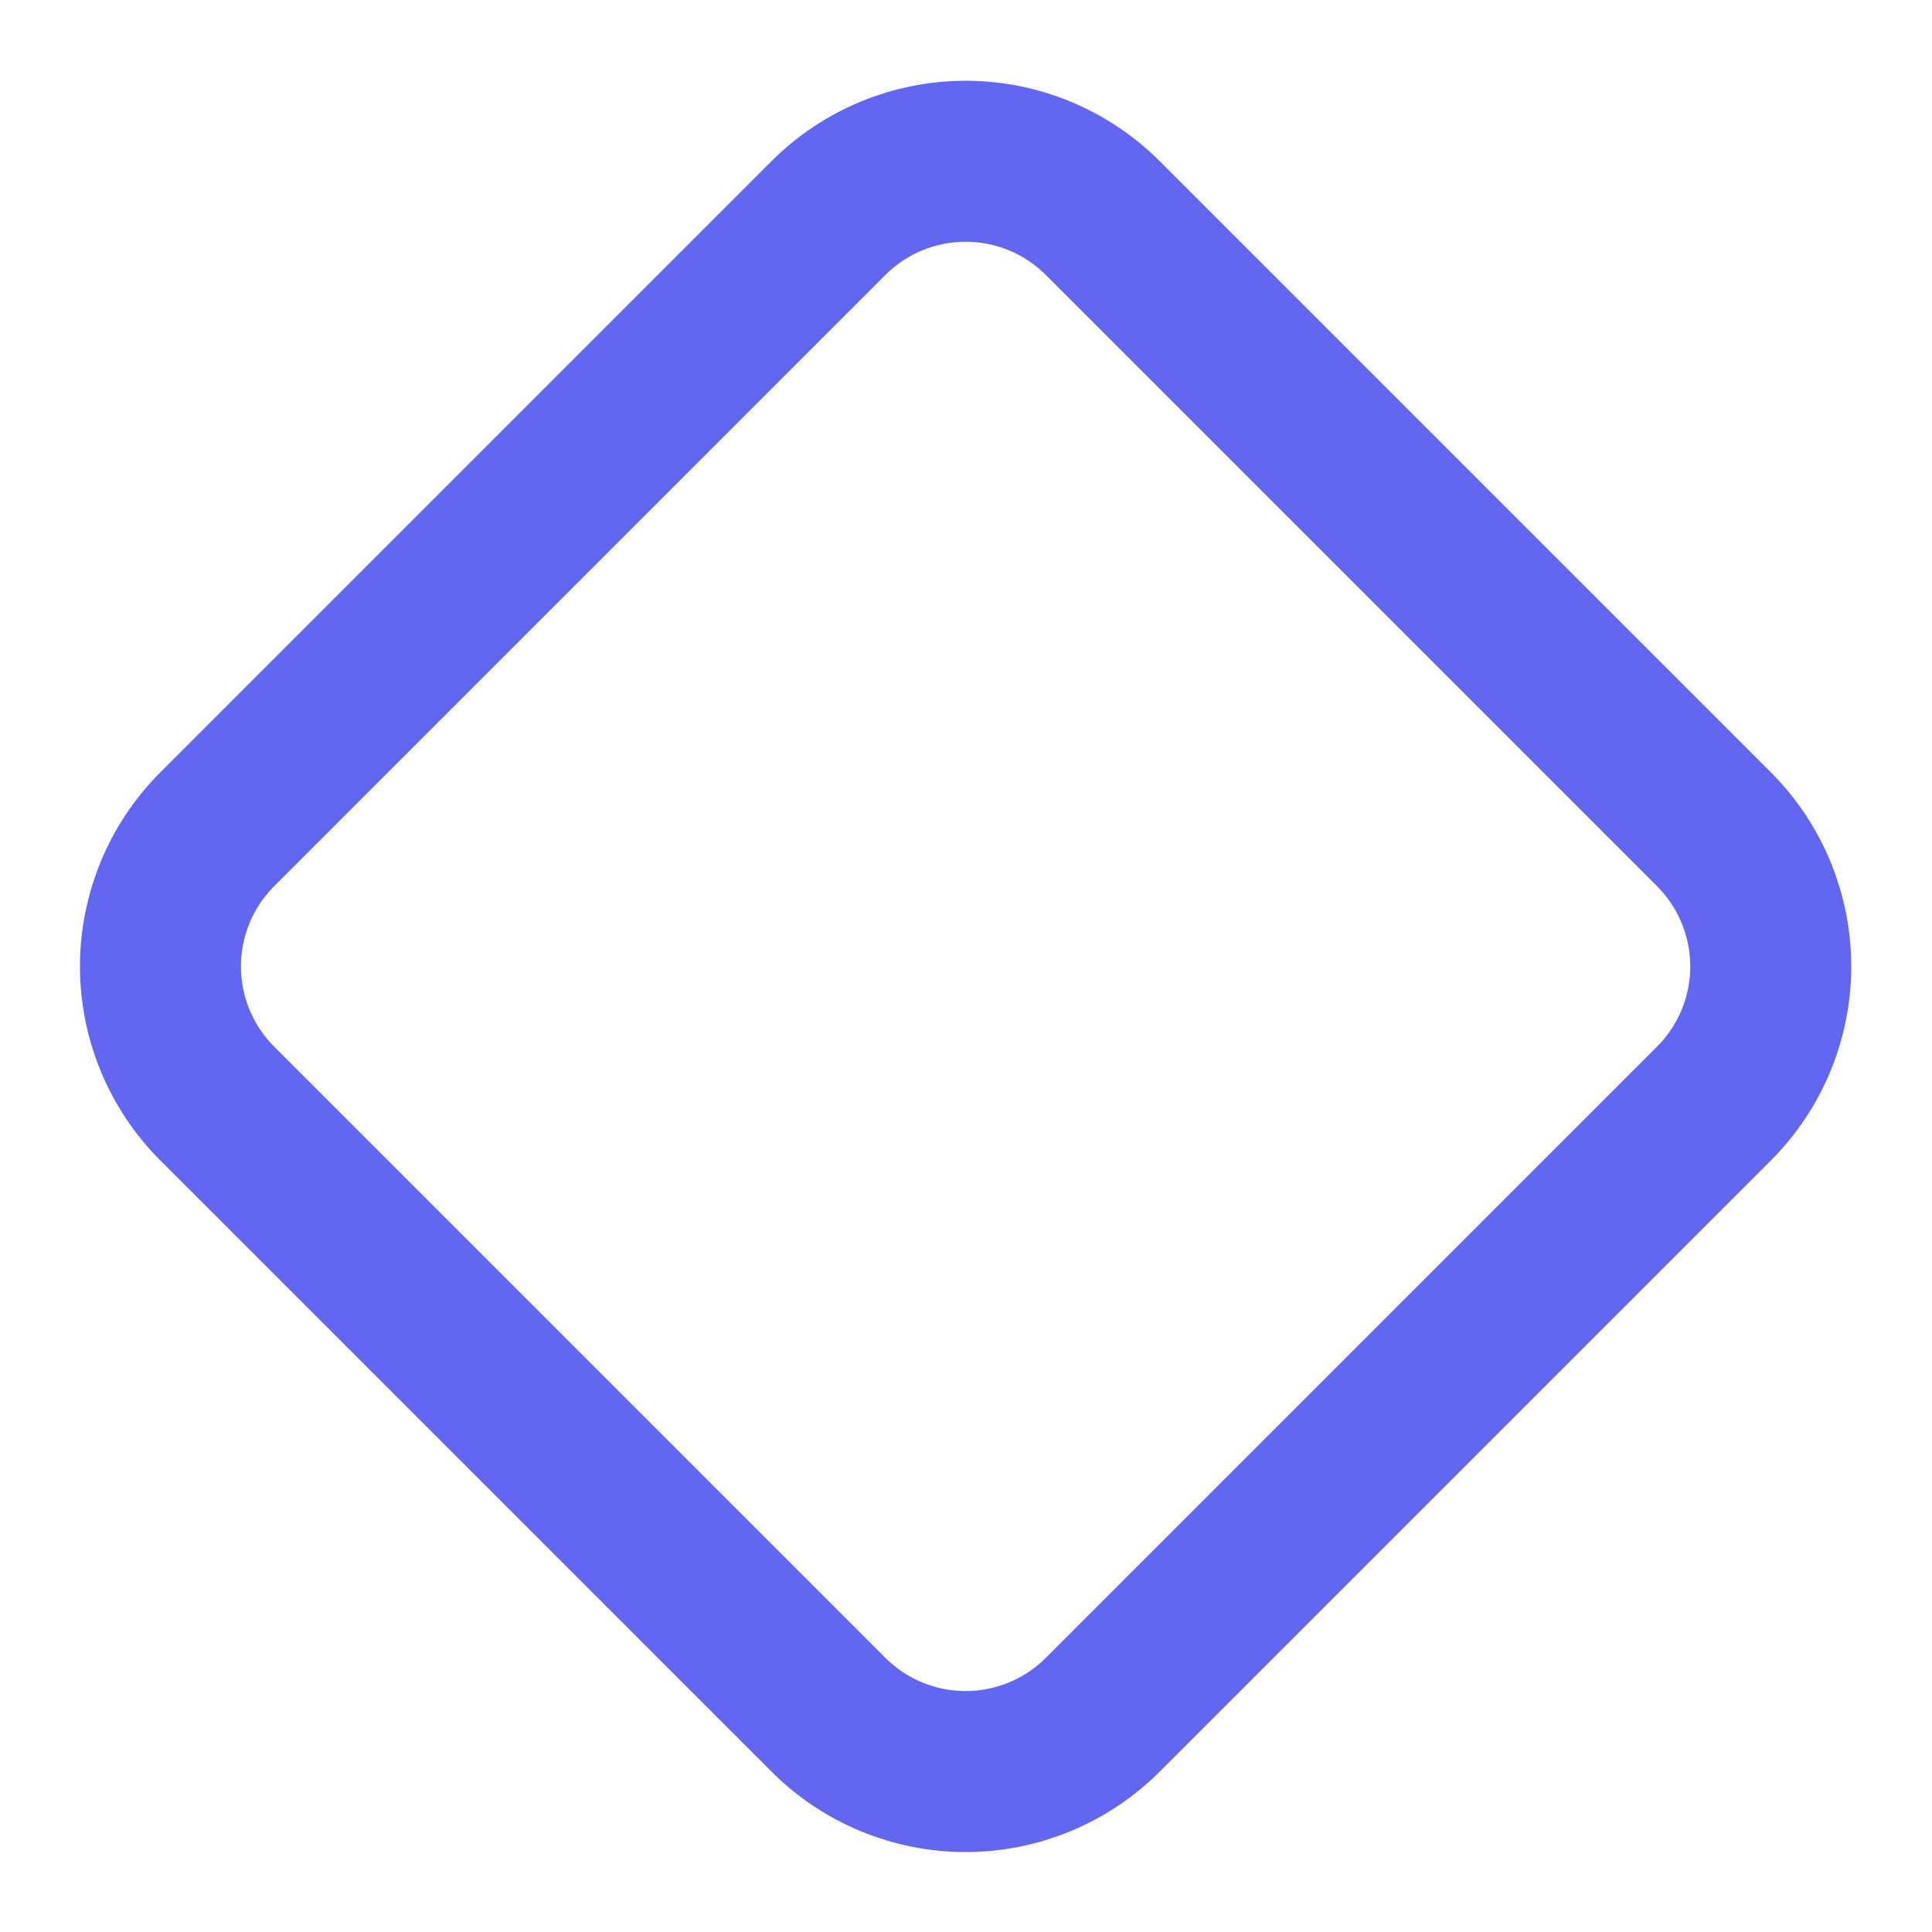
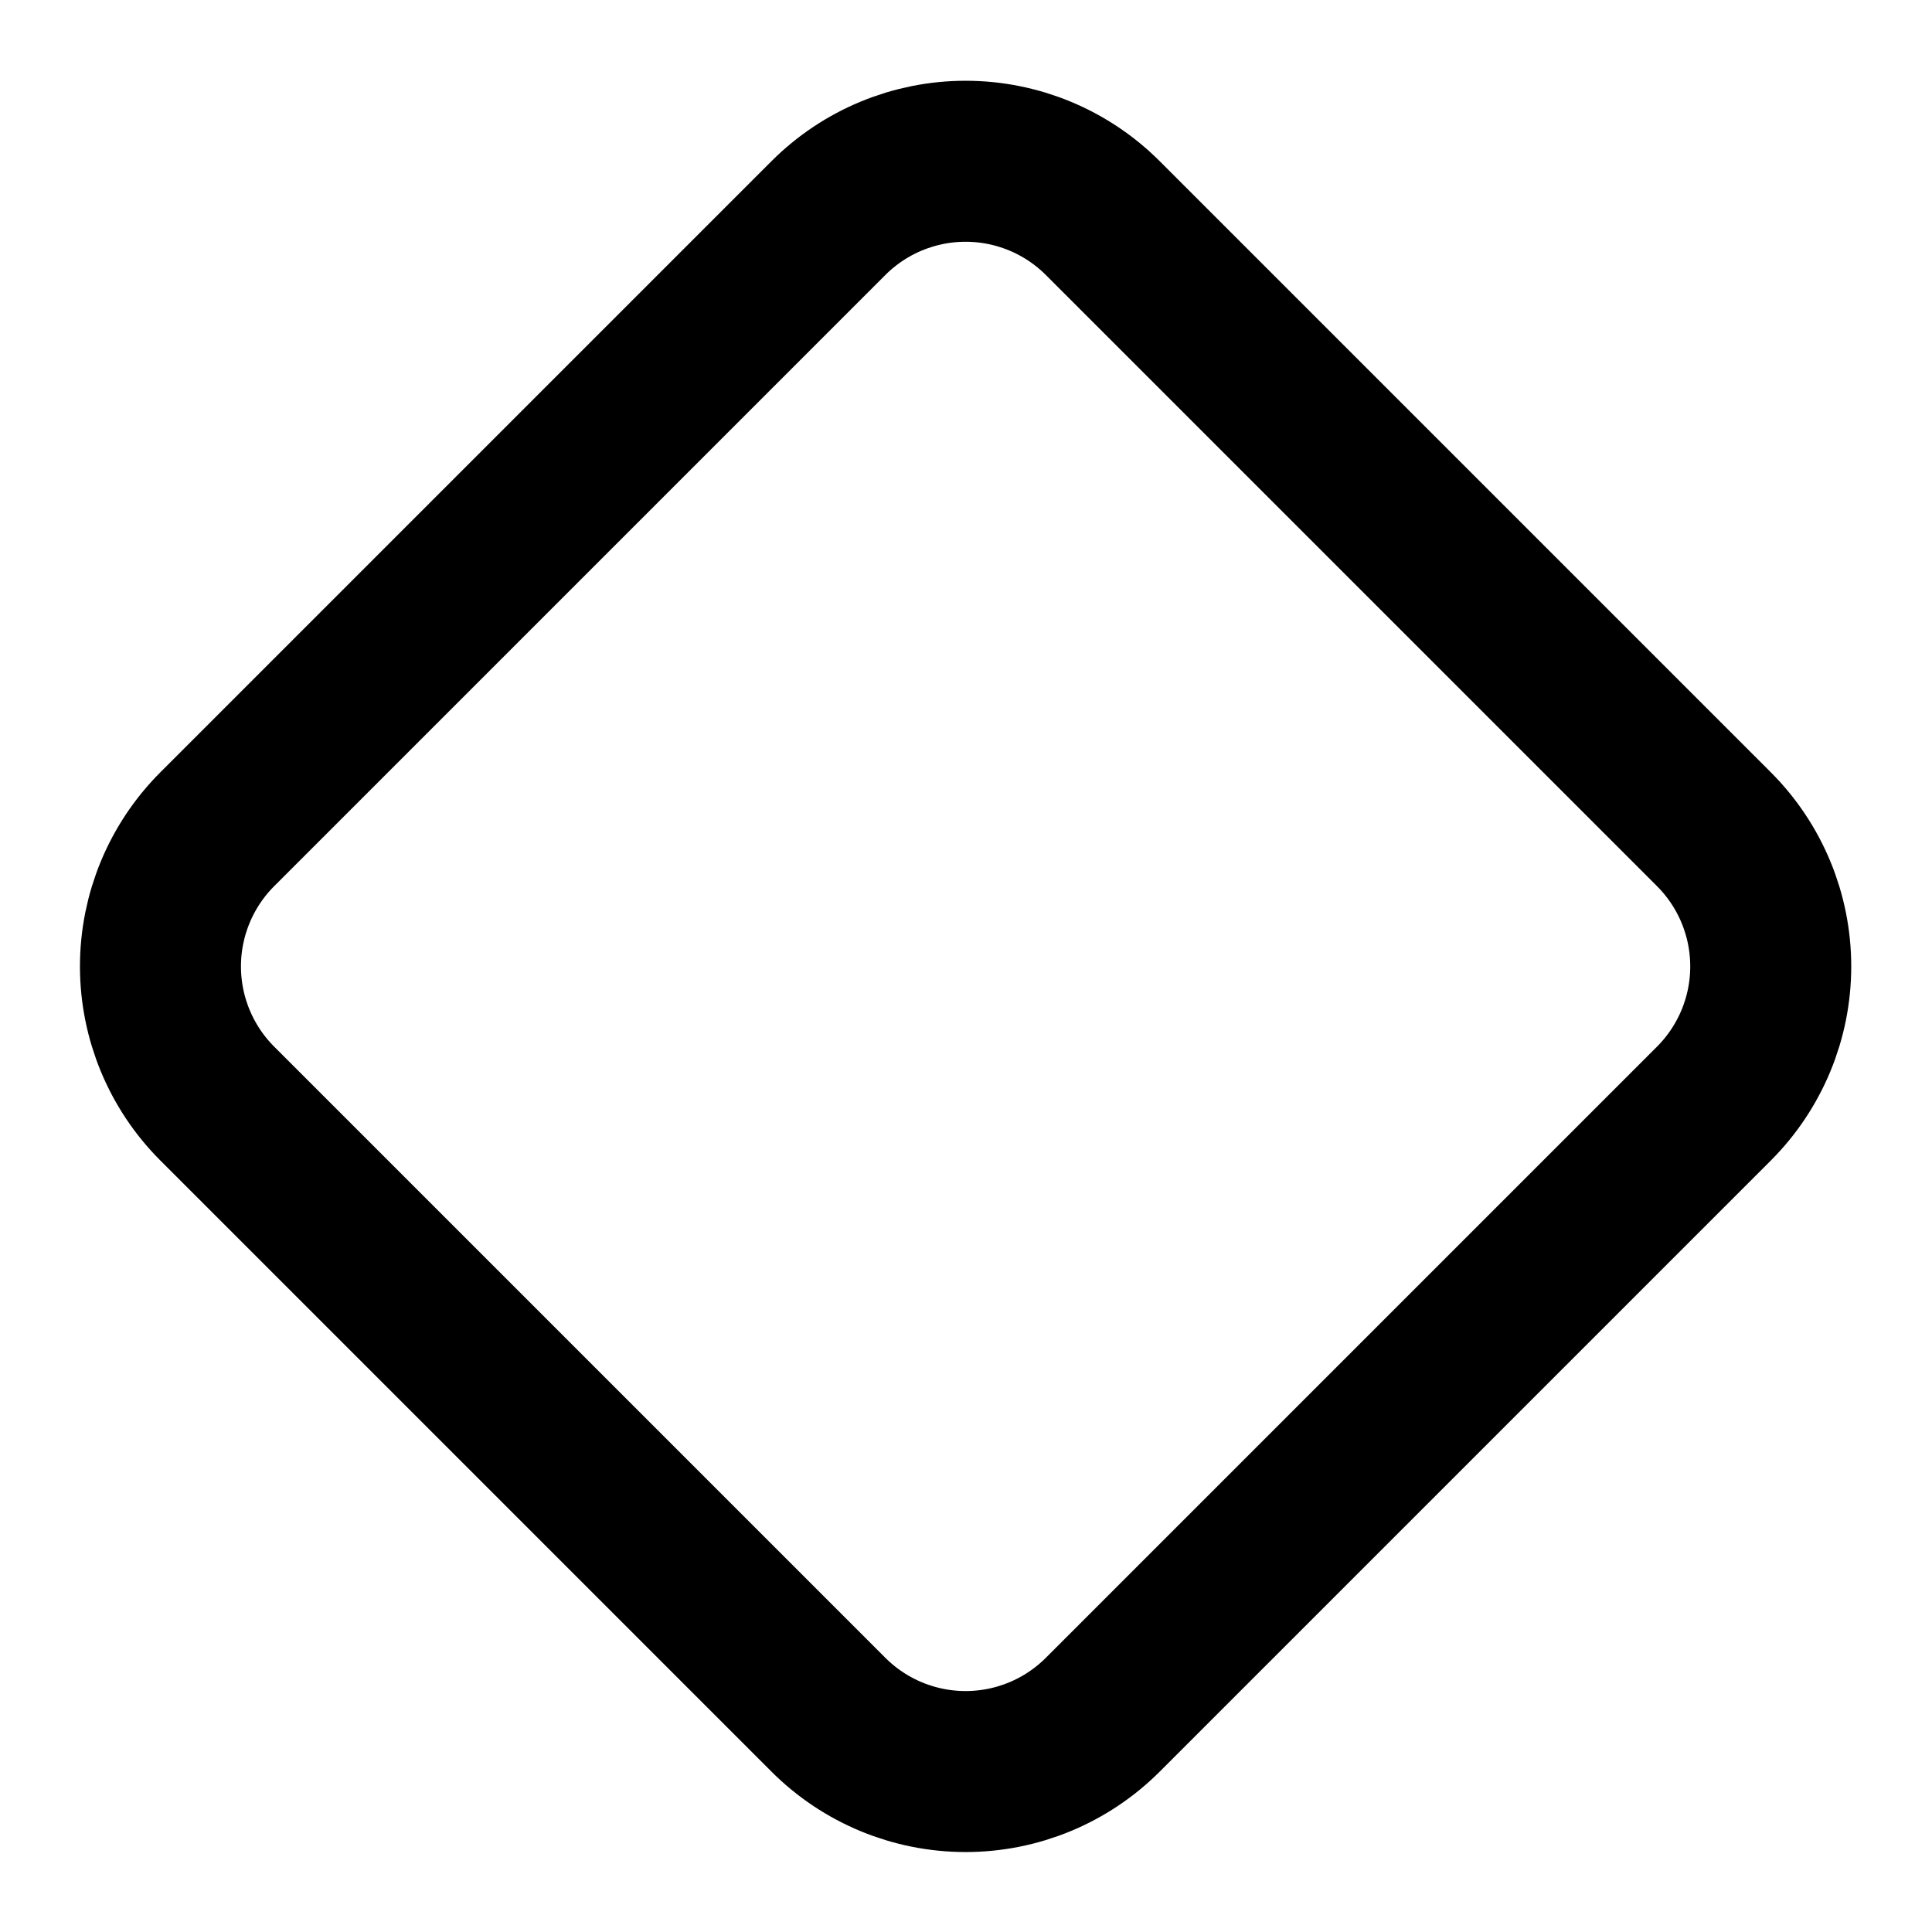
- <svg xmlns="http://www.w3.org/2000/svg" class="lucide lucide-diamond" width="24" height="24" viewBox="0 0 24 24" fill="none" stroke="#6366F1" stroke-width="2" stroke-linecap="round" stroke-linejoin="round">
+ <svg xmlns="http://www.w3.org/2000/svg" class="lucide lucide-diamond" width="24" height="24" viewBox="0 0 24 24" fill="none" stroke="#000000" stroke-width="2" stroke-linecap="round" stroke-linejoin="round">
  <path d="M2.7 10.3a2.41 2.41 0 0 0 0 3.41l7.59 7.59a2.41 2.41 0 0 0 3.41 0l7.59-7.59a2.41 2.41 0 0 0 0-3.41l-7.59-7.59a2.41 2.41 0 0 0-3.41 0Z" />
</svg>
